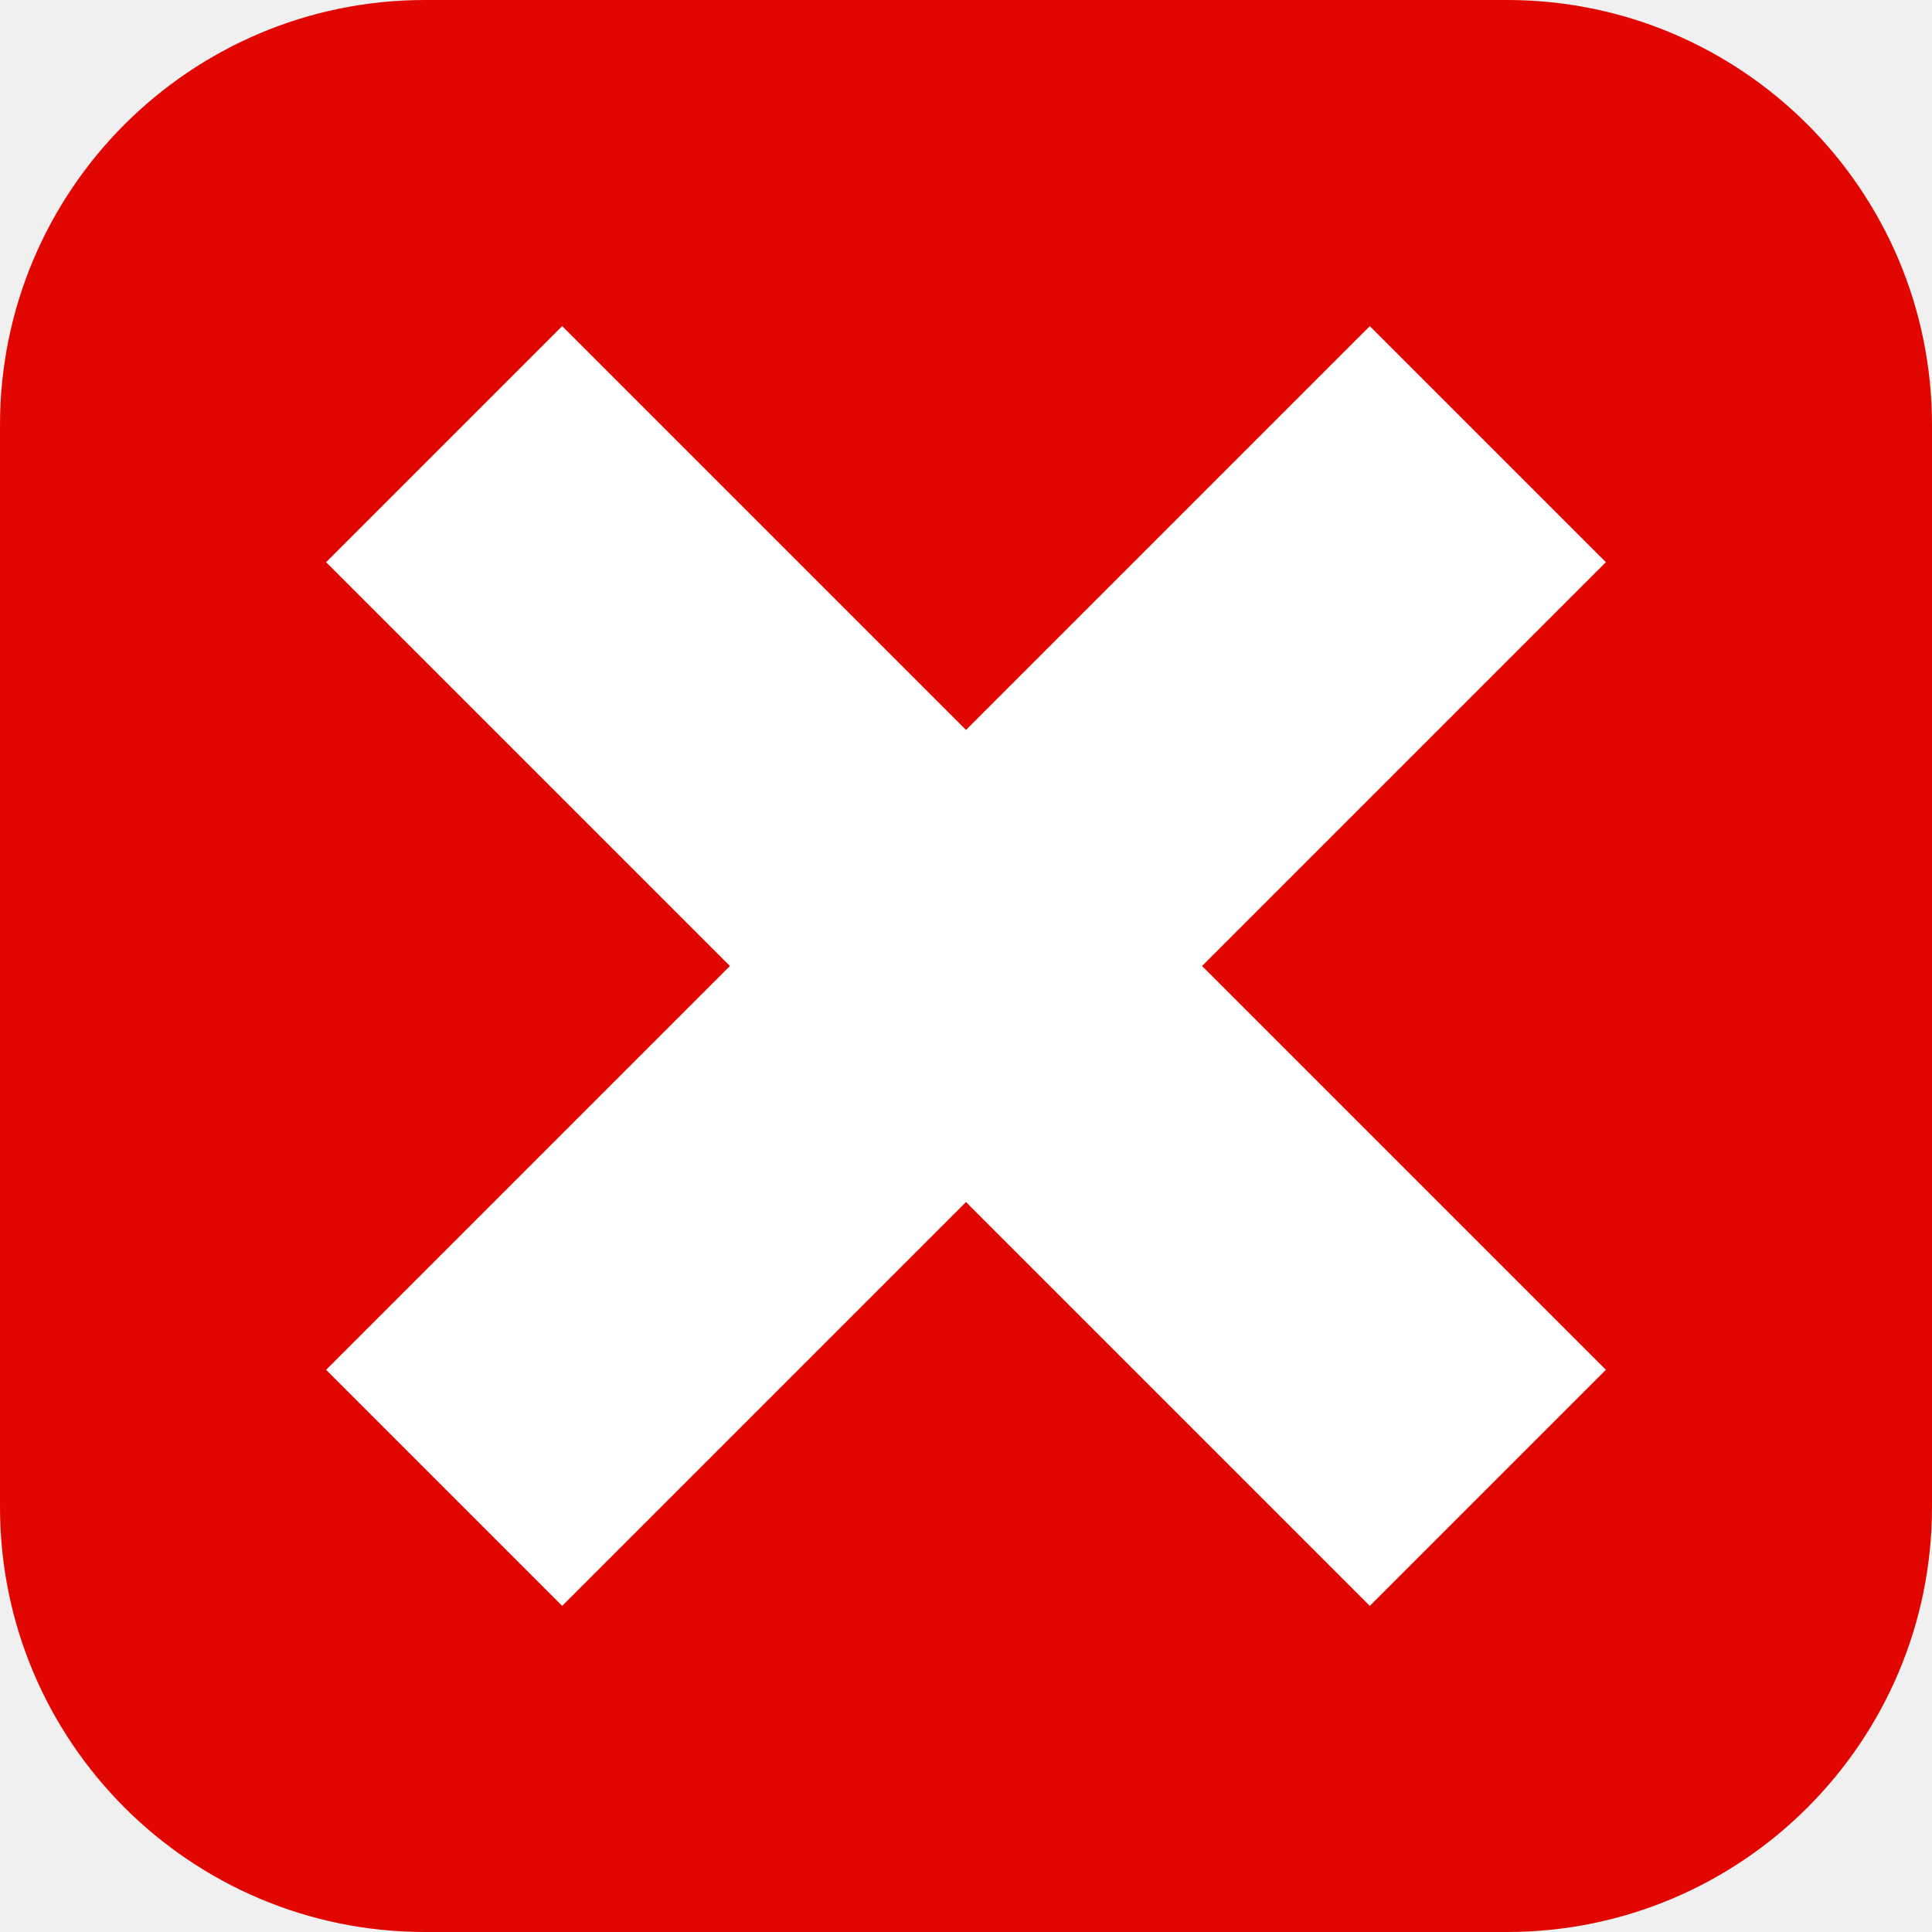
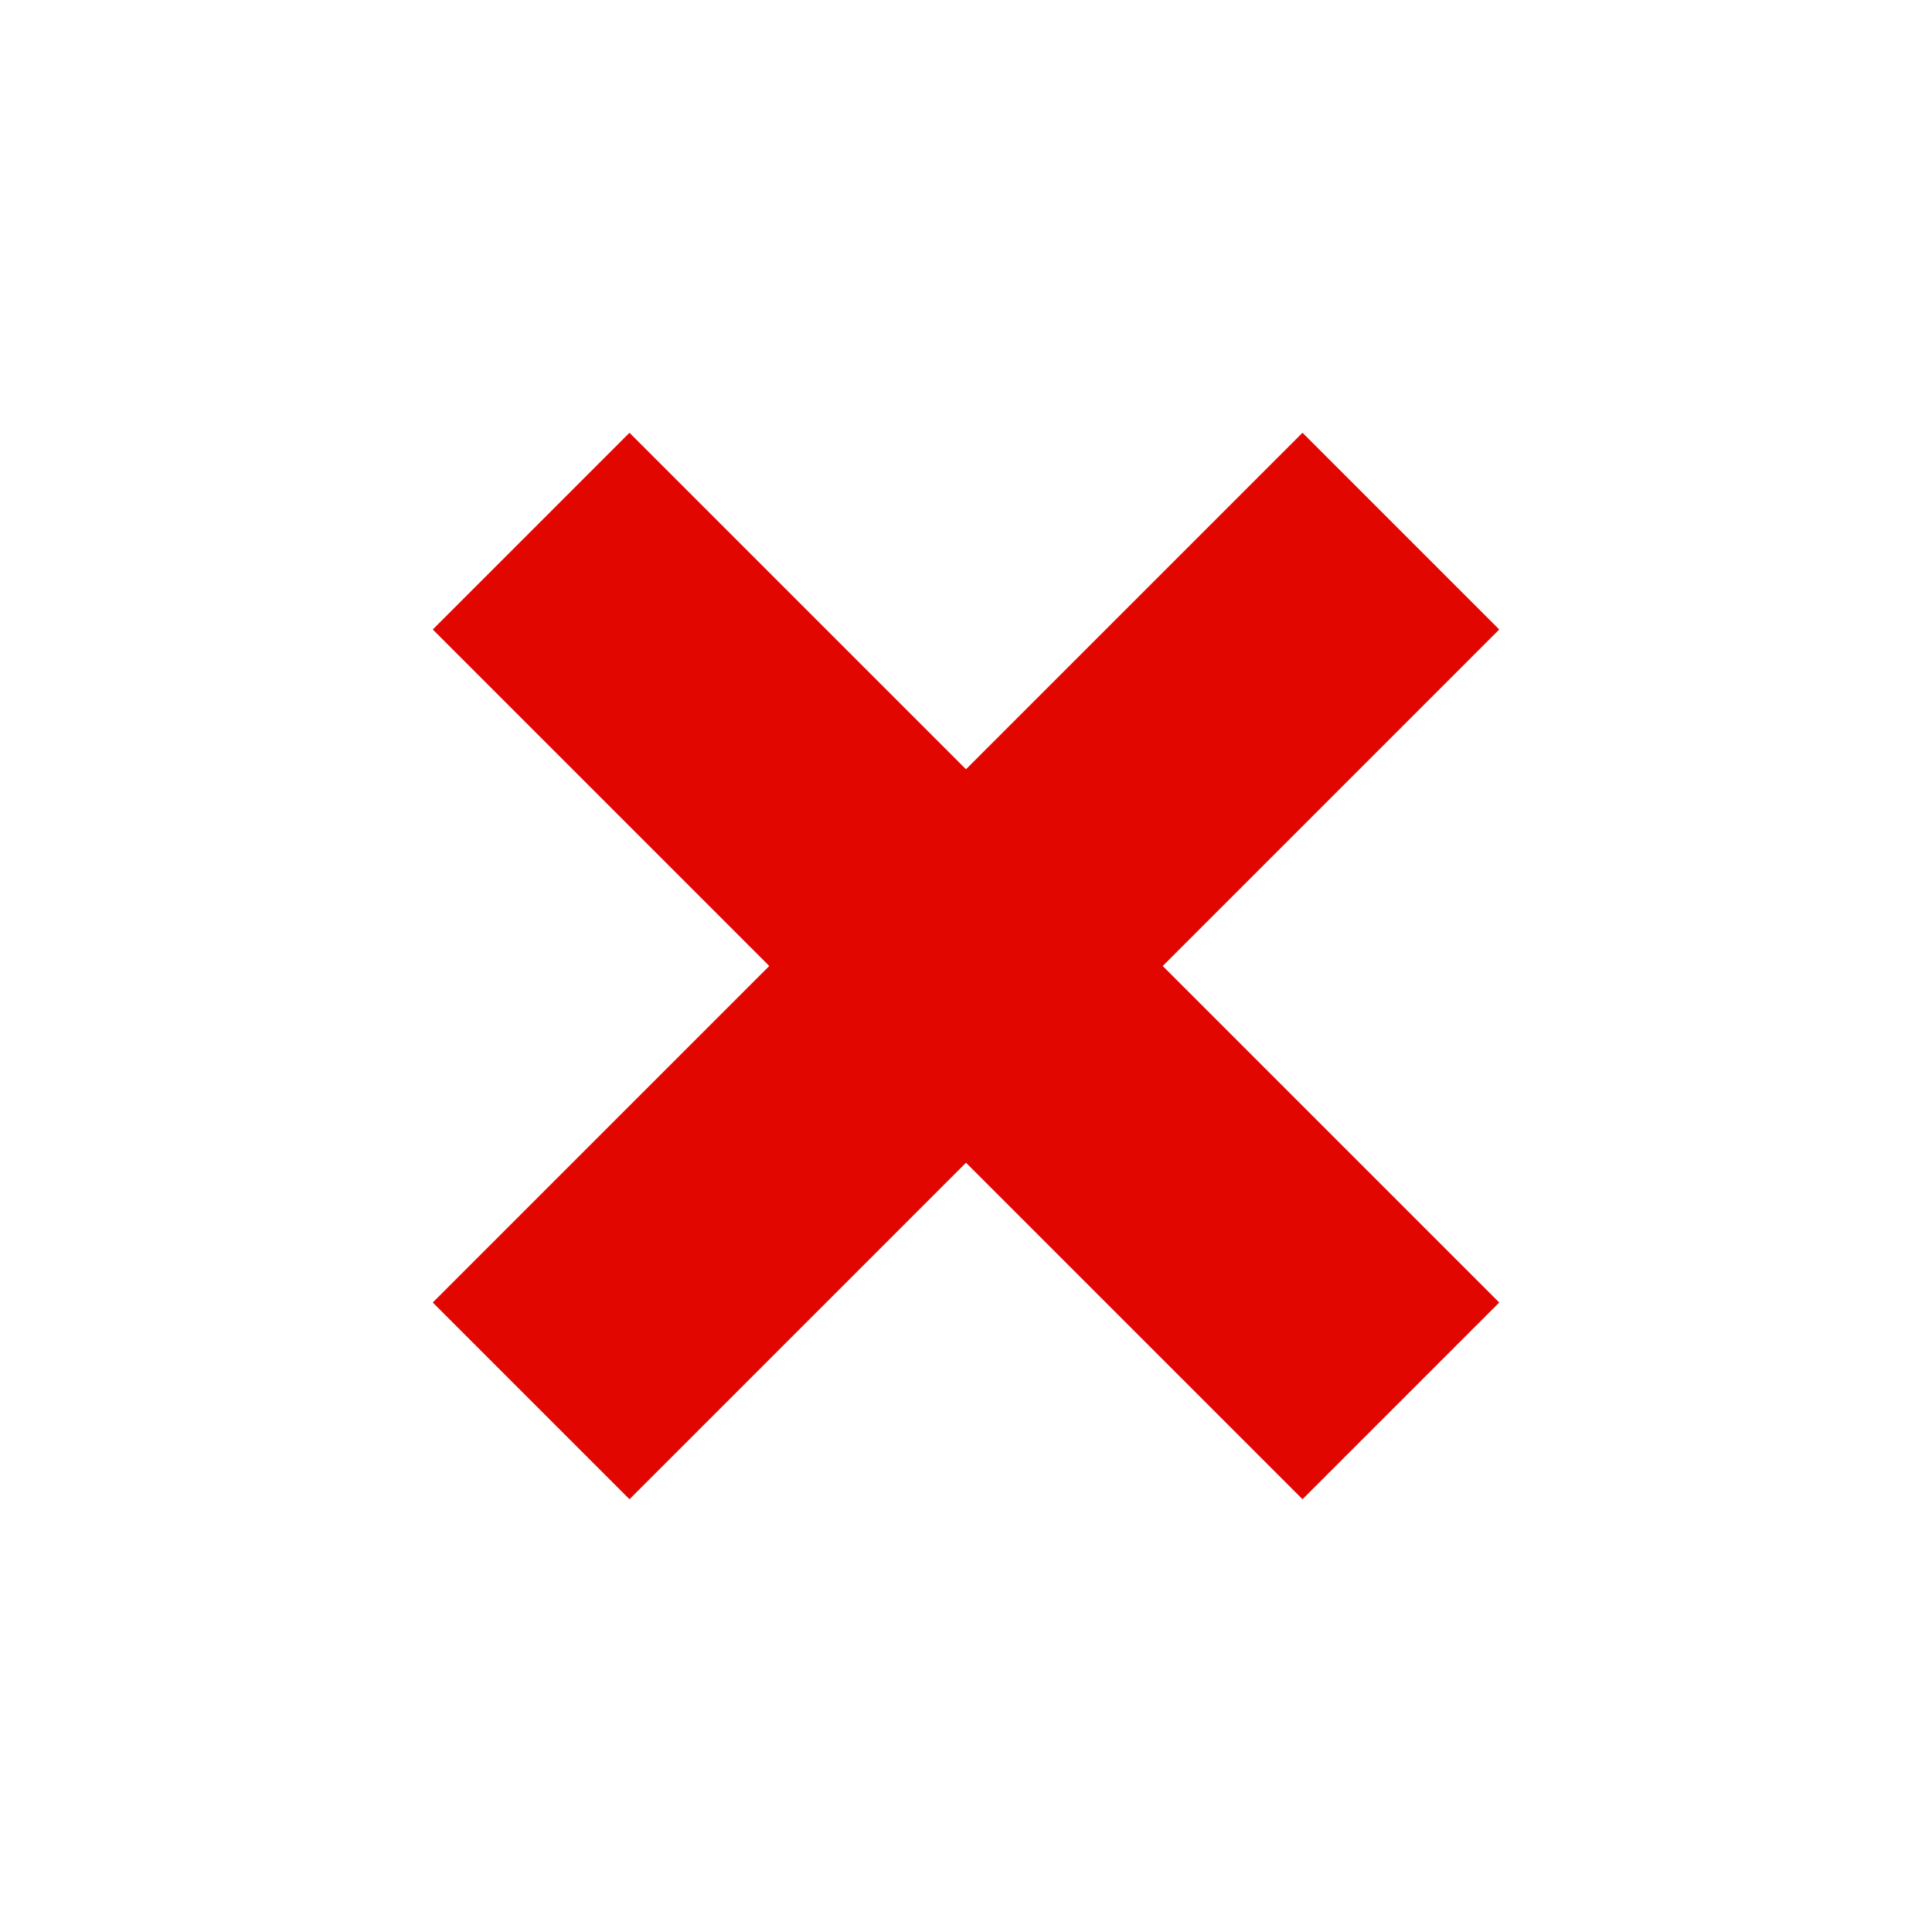
<svg xmlns="http://www.w3.org/2000/svg" viewBox="0 0 100 100" width="512" height="512">
-   <rect width="100" height="100" rx="22" fill="#E10600" />
-   <g transform="translate(50,50) scale(0.72) translate(-50,-50)">
-     <polygon points="79.03,96 96,79.03 20.97,4 4,20.97" fill="#FFFFFF" />
-     <polygon points="96,20.97 79.03,4 4,79.03 20.97,96" fill="#FFFFFF" />
-   </g>
+   <rect width="100" height="100" fill="#FFFFFF" />
+   <polygon points="67.418,77.600 77.600,67.418 32.582,22.400 22.400,32.582" fill="#E10600" />
+   <polygon points="77.600,32.582 67.418,22.400 22.400,67.418 32.582,77.600" fill="#E10600" />
</svg>
